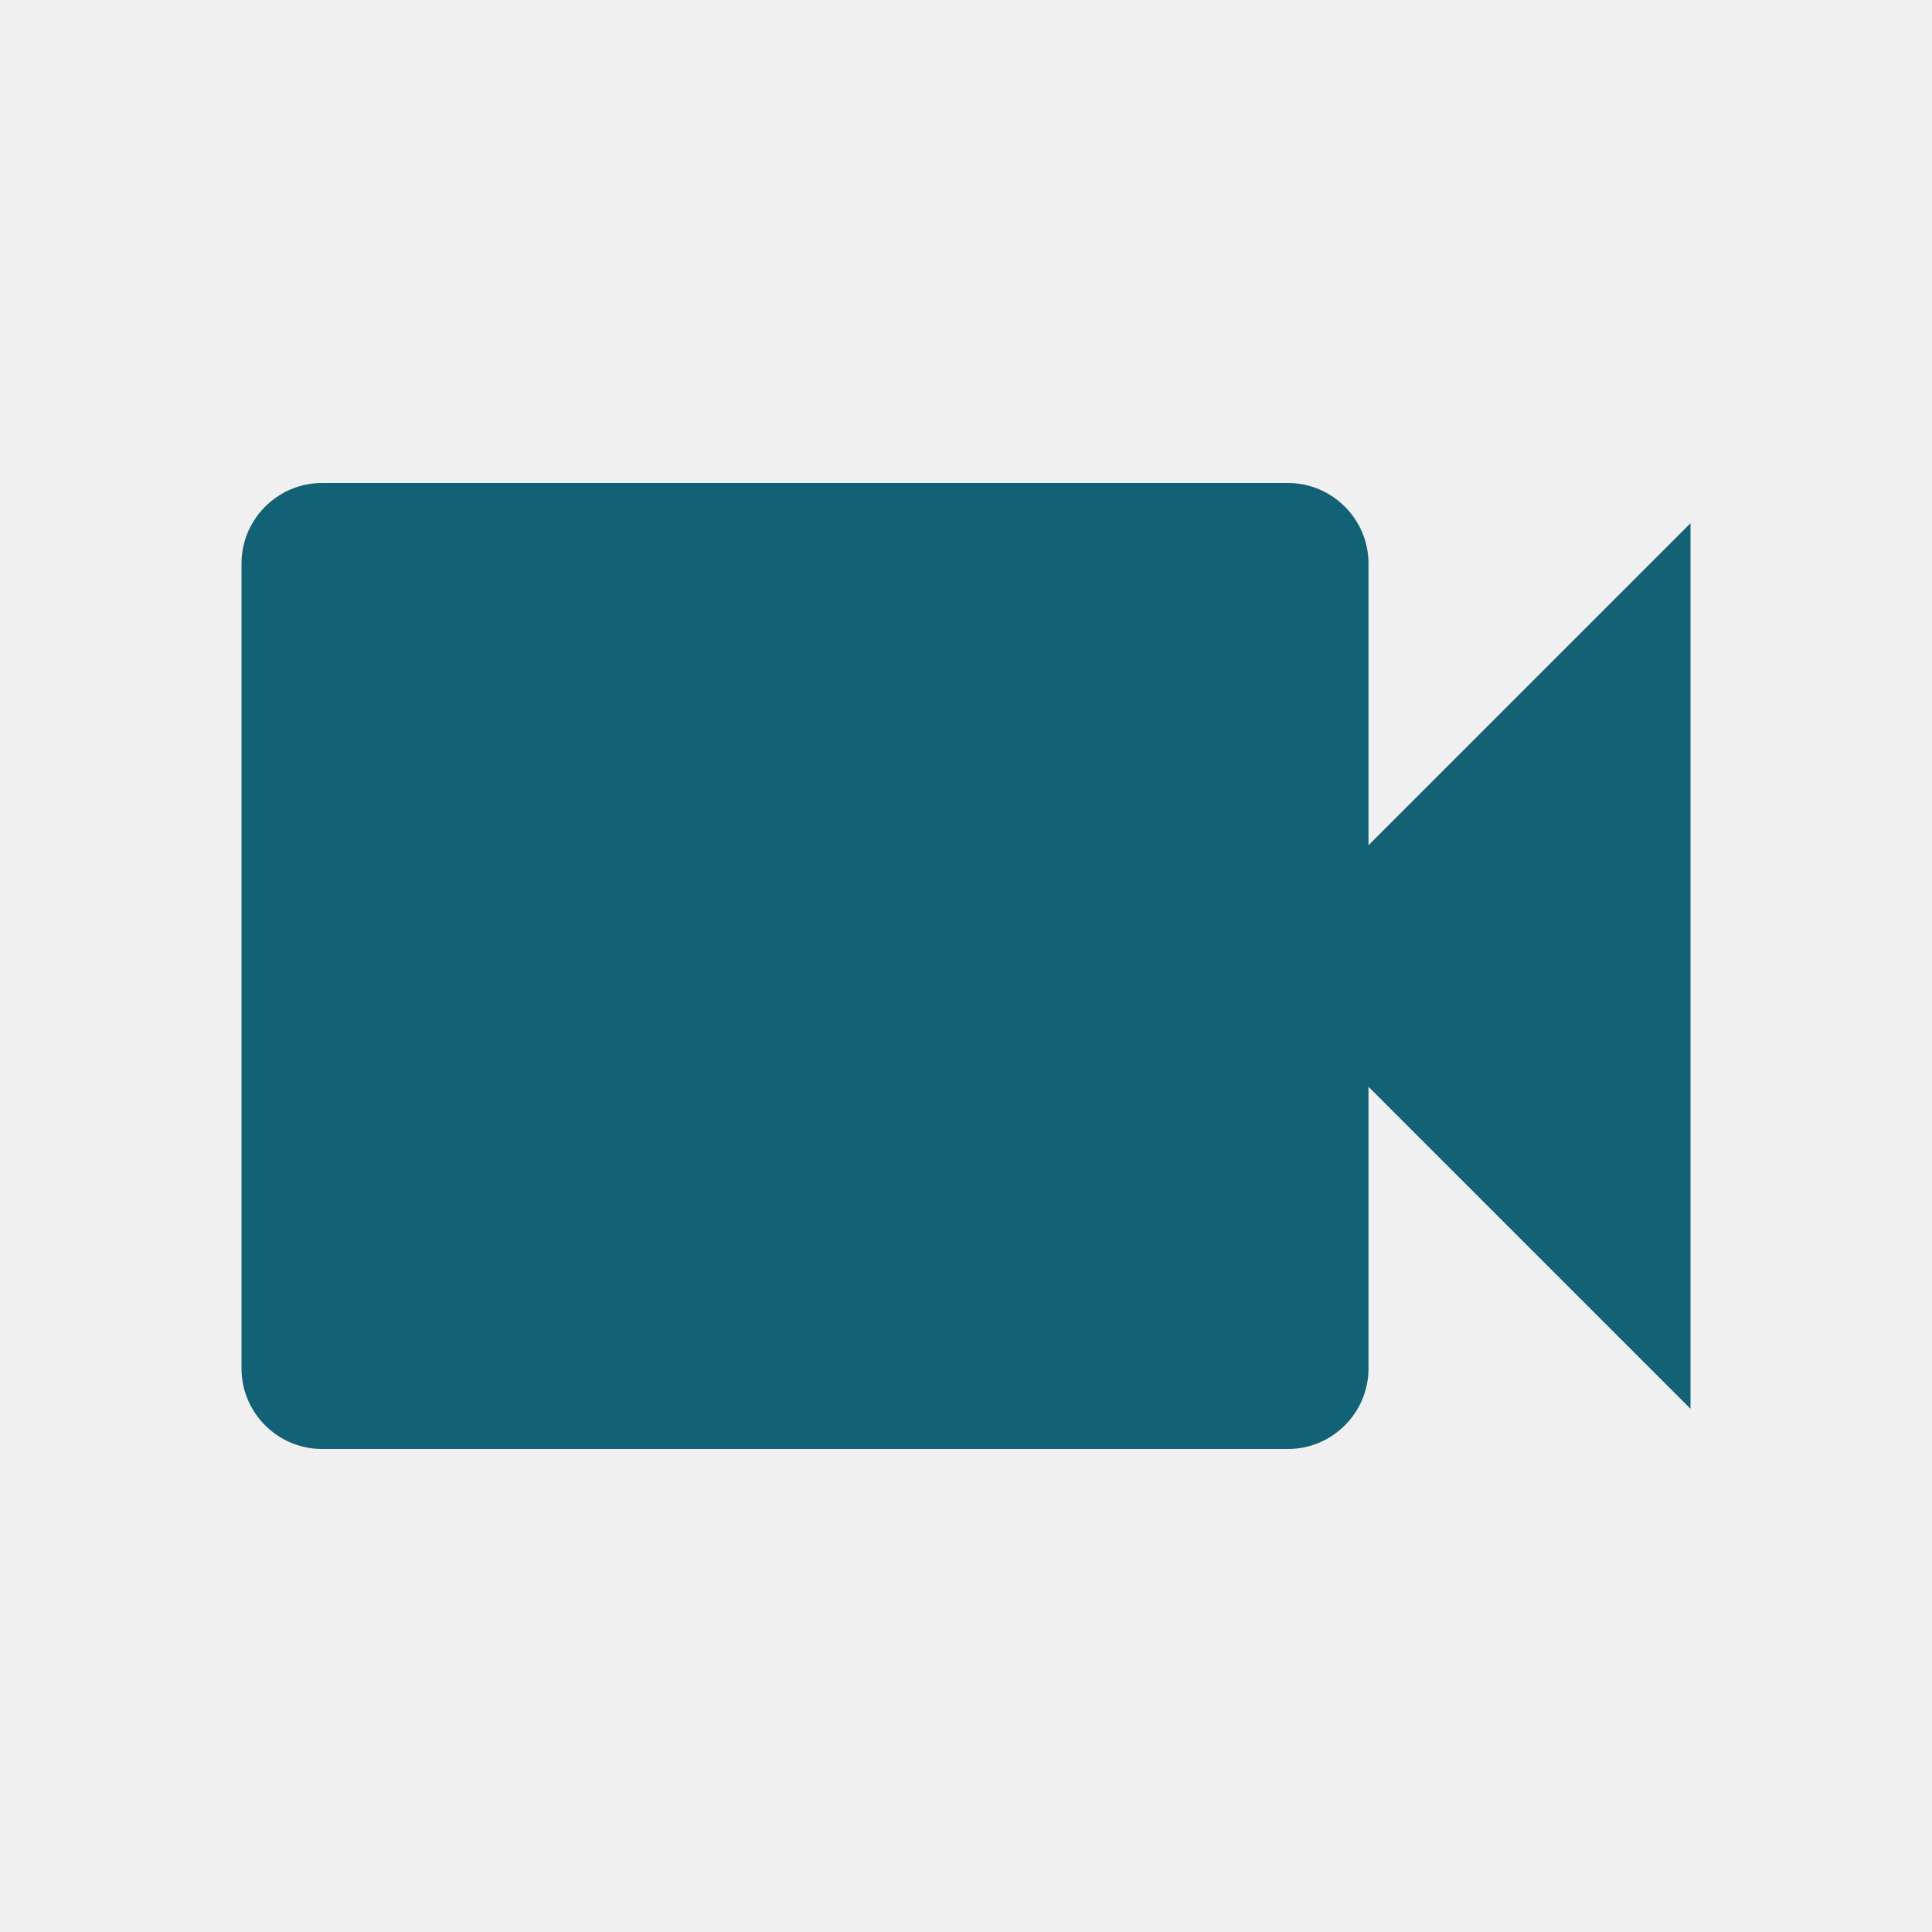
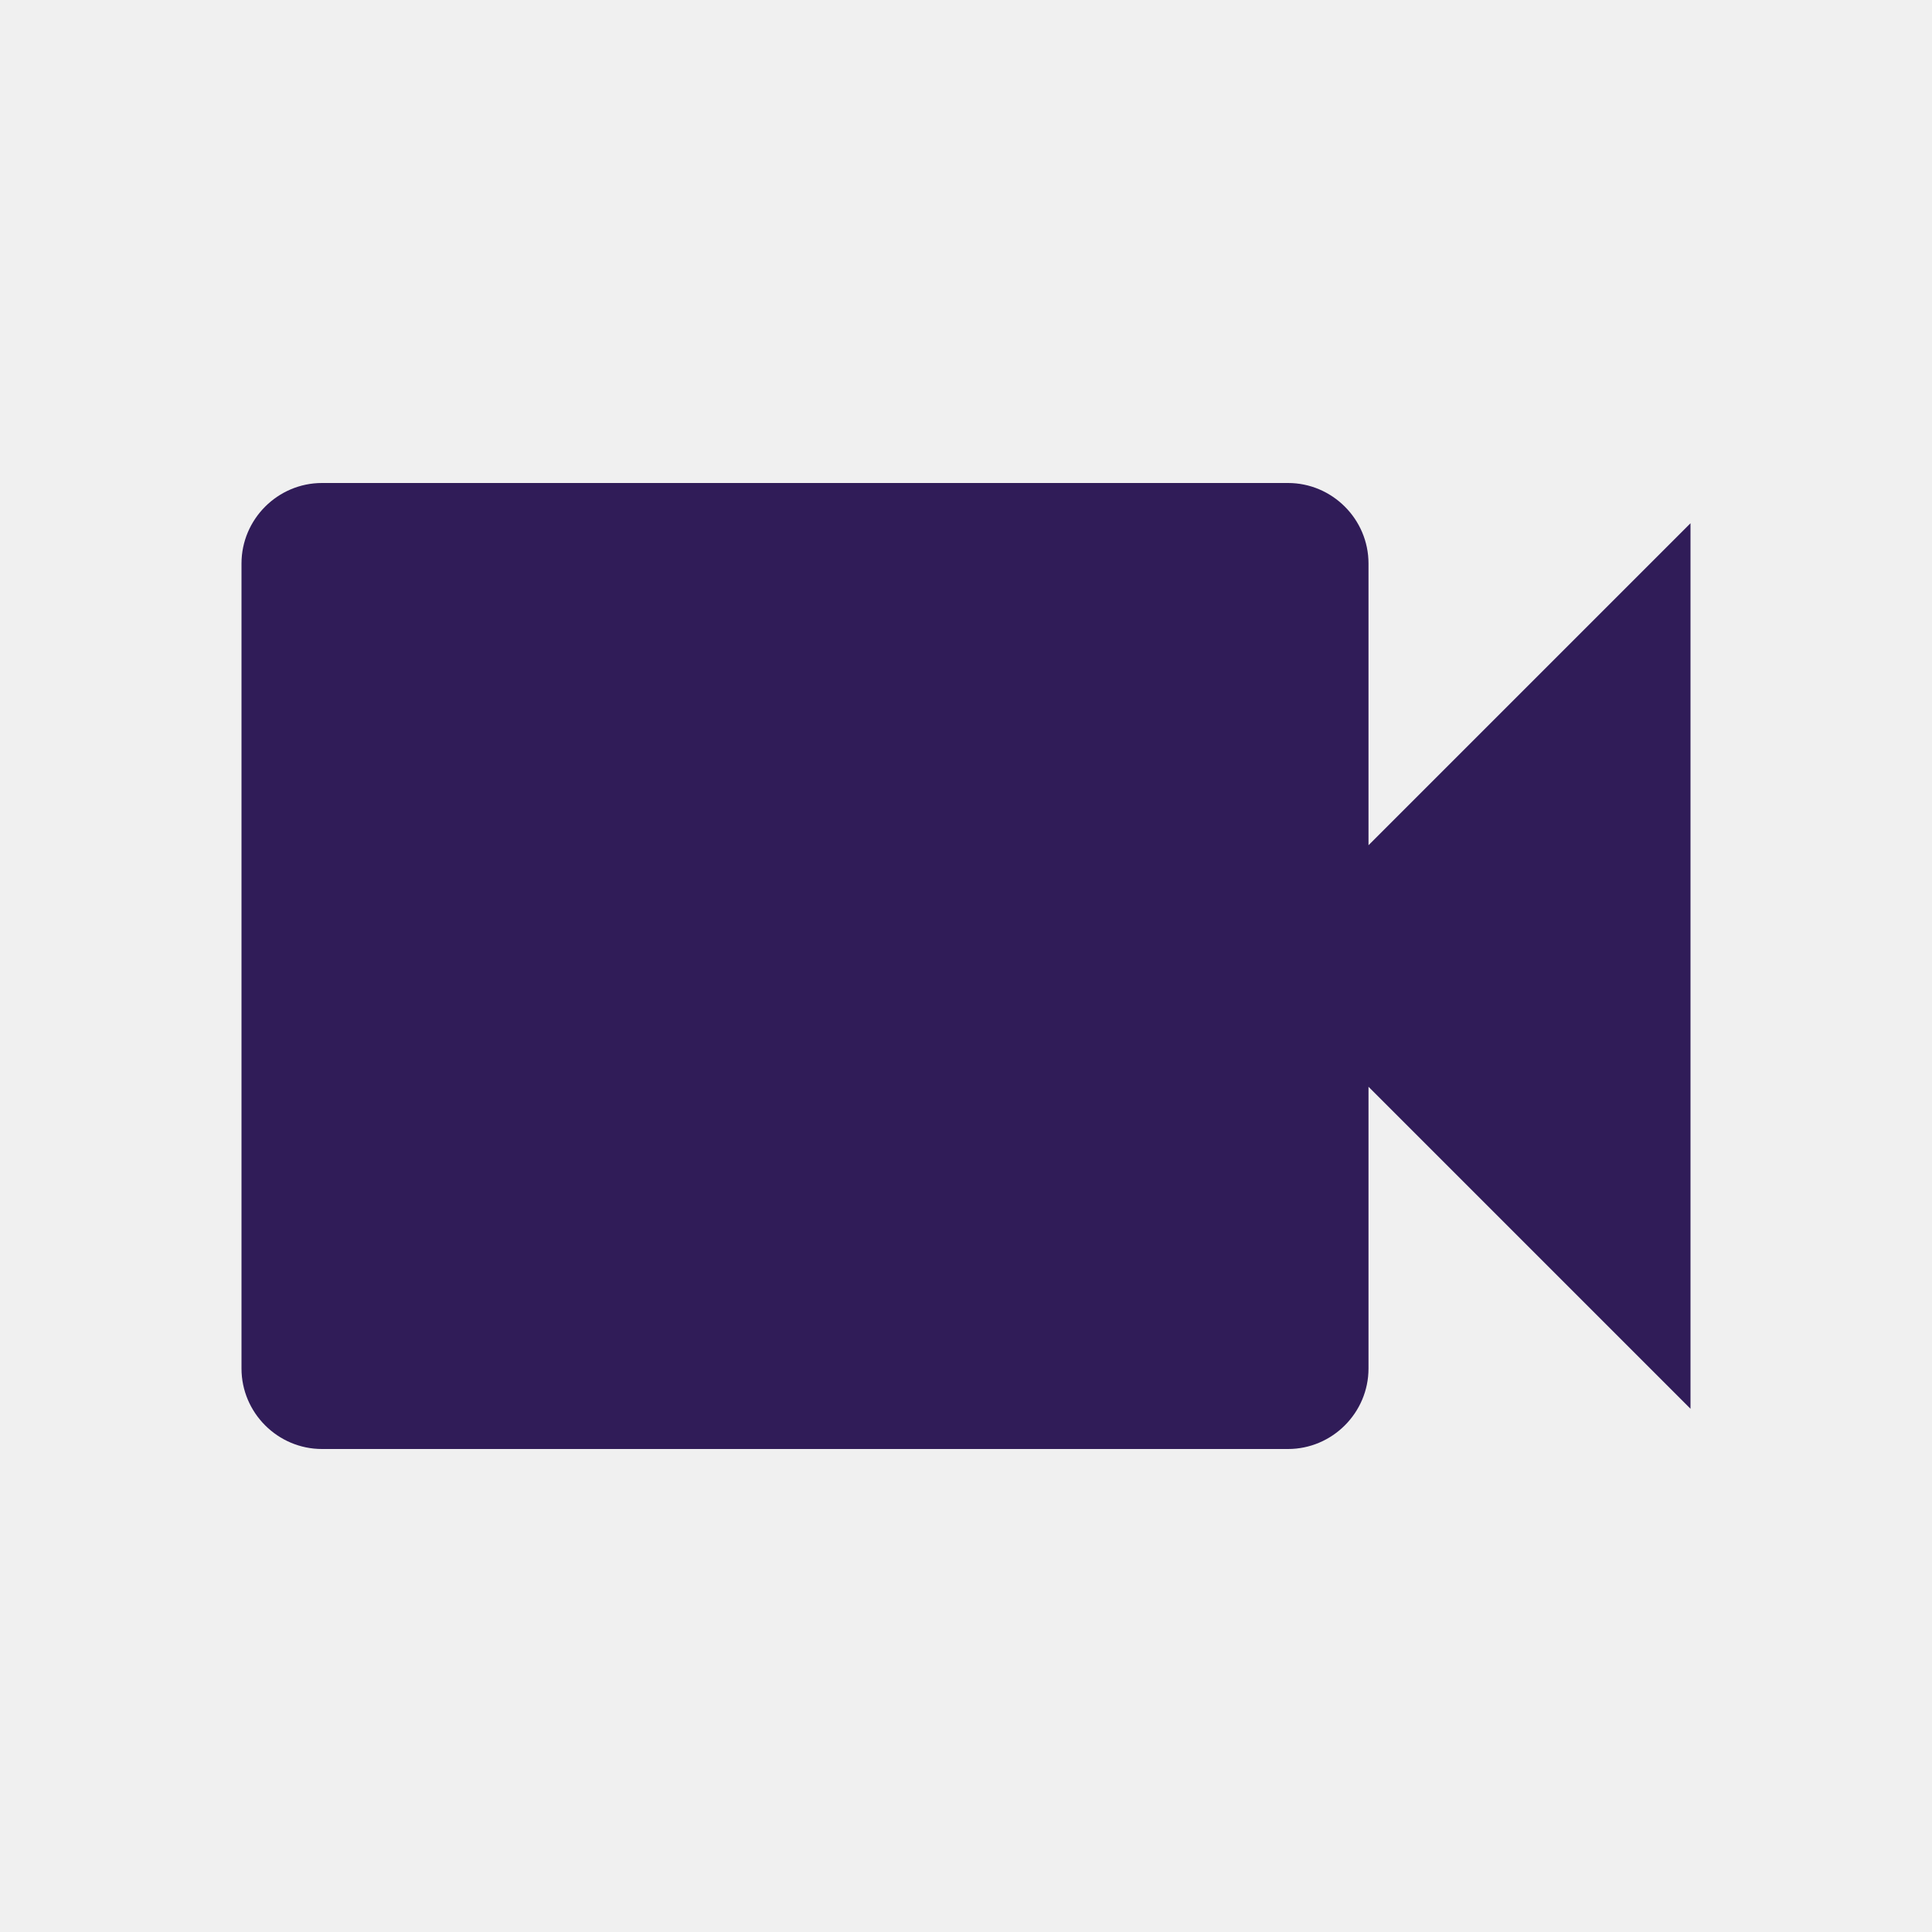
<svg xmlns="http://www.w3.org/2000/svg" width="24" height="24" viewBox="0 0 24 24" fill="none">
  <g clip-path="url(#clip0_88_10064)">
-     <path d="M17 10.5V7C17 6.45 16.55 6 16 6H4C3.45 6 3 6.45 3 7V17C3 17.55 3.45 18 4 18H16C16.55 18 17 17.55 17 17V13.5L21 17.5V6.5L17 10.5Z" fill="#136175" />
+     <path d="M17 10.5V7C17 6.45 16.55 6 16 6H4C3.45 6 3 6.45 3 7V17C3 17.55 3.45 18 4 18H16C16.55 18 17 17.55 17 17V13.5L21 17.5V6.5L17 10.5Z" fill="#301C58" />
  </g>
  <defs>
    <clipPath id="clip0_88_10064">
      <rect width="24" height="24" fill="white" />
    </clipPath>
  </defs>
</svg>
